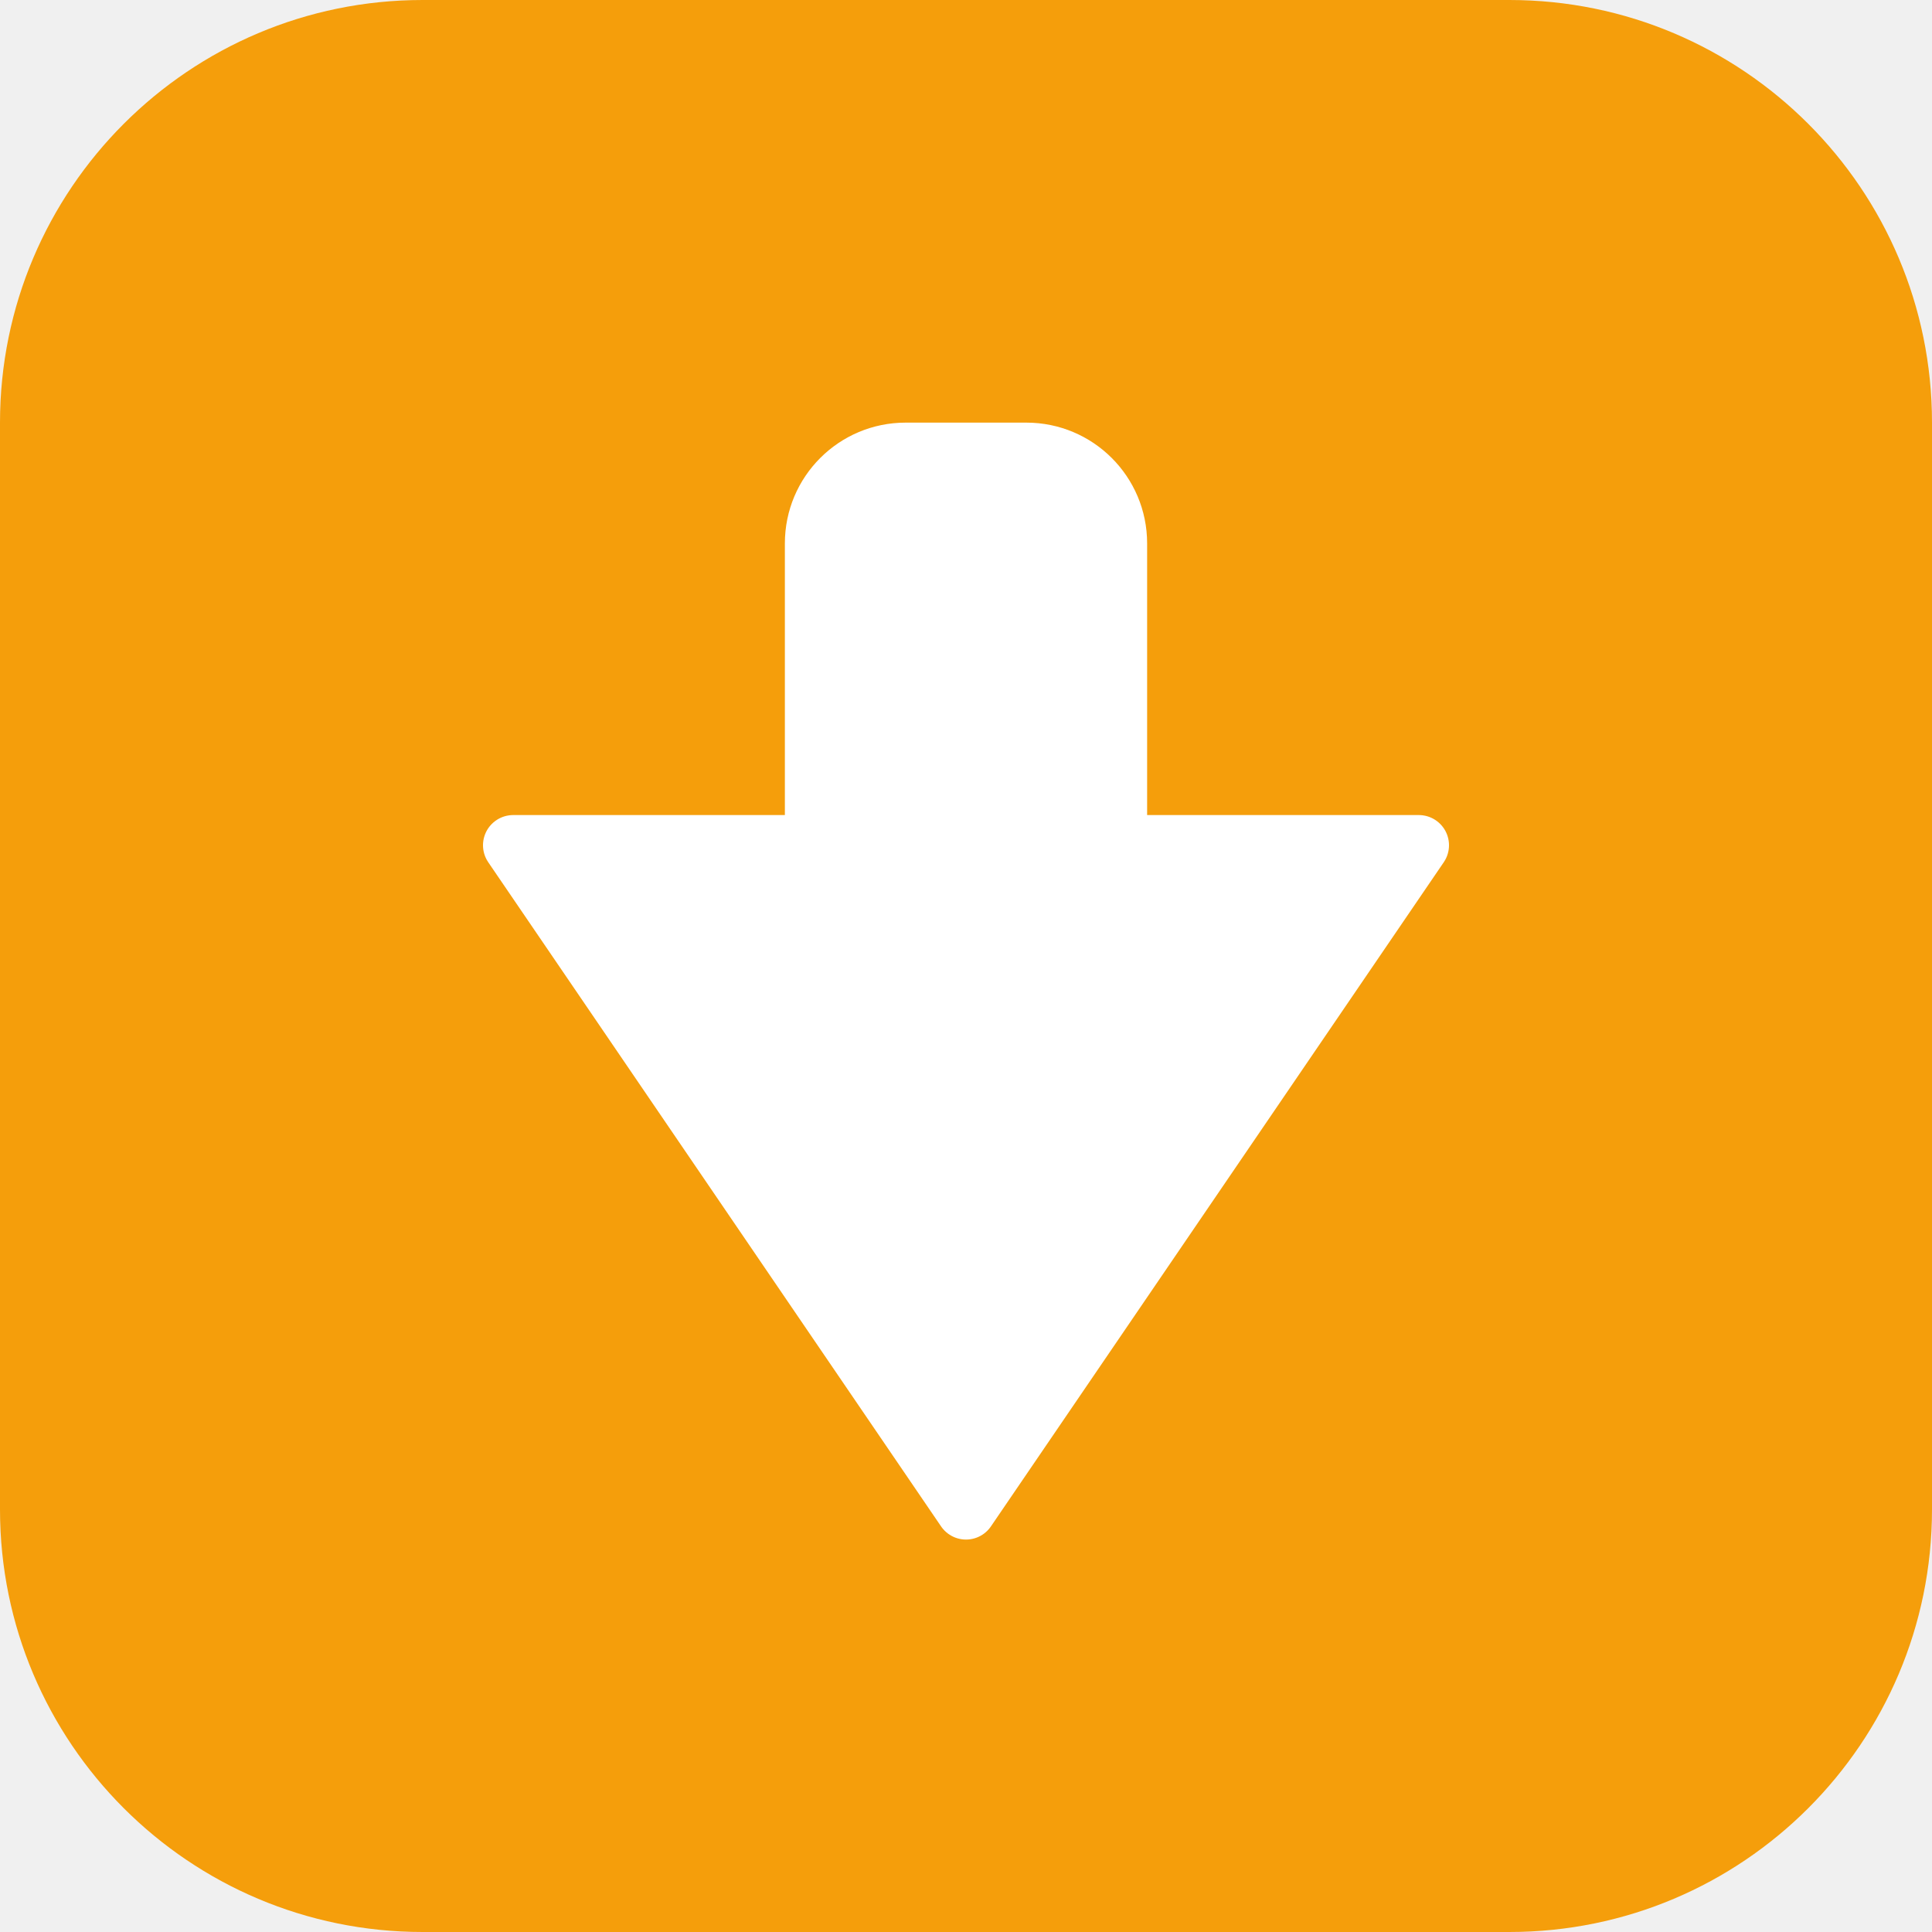
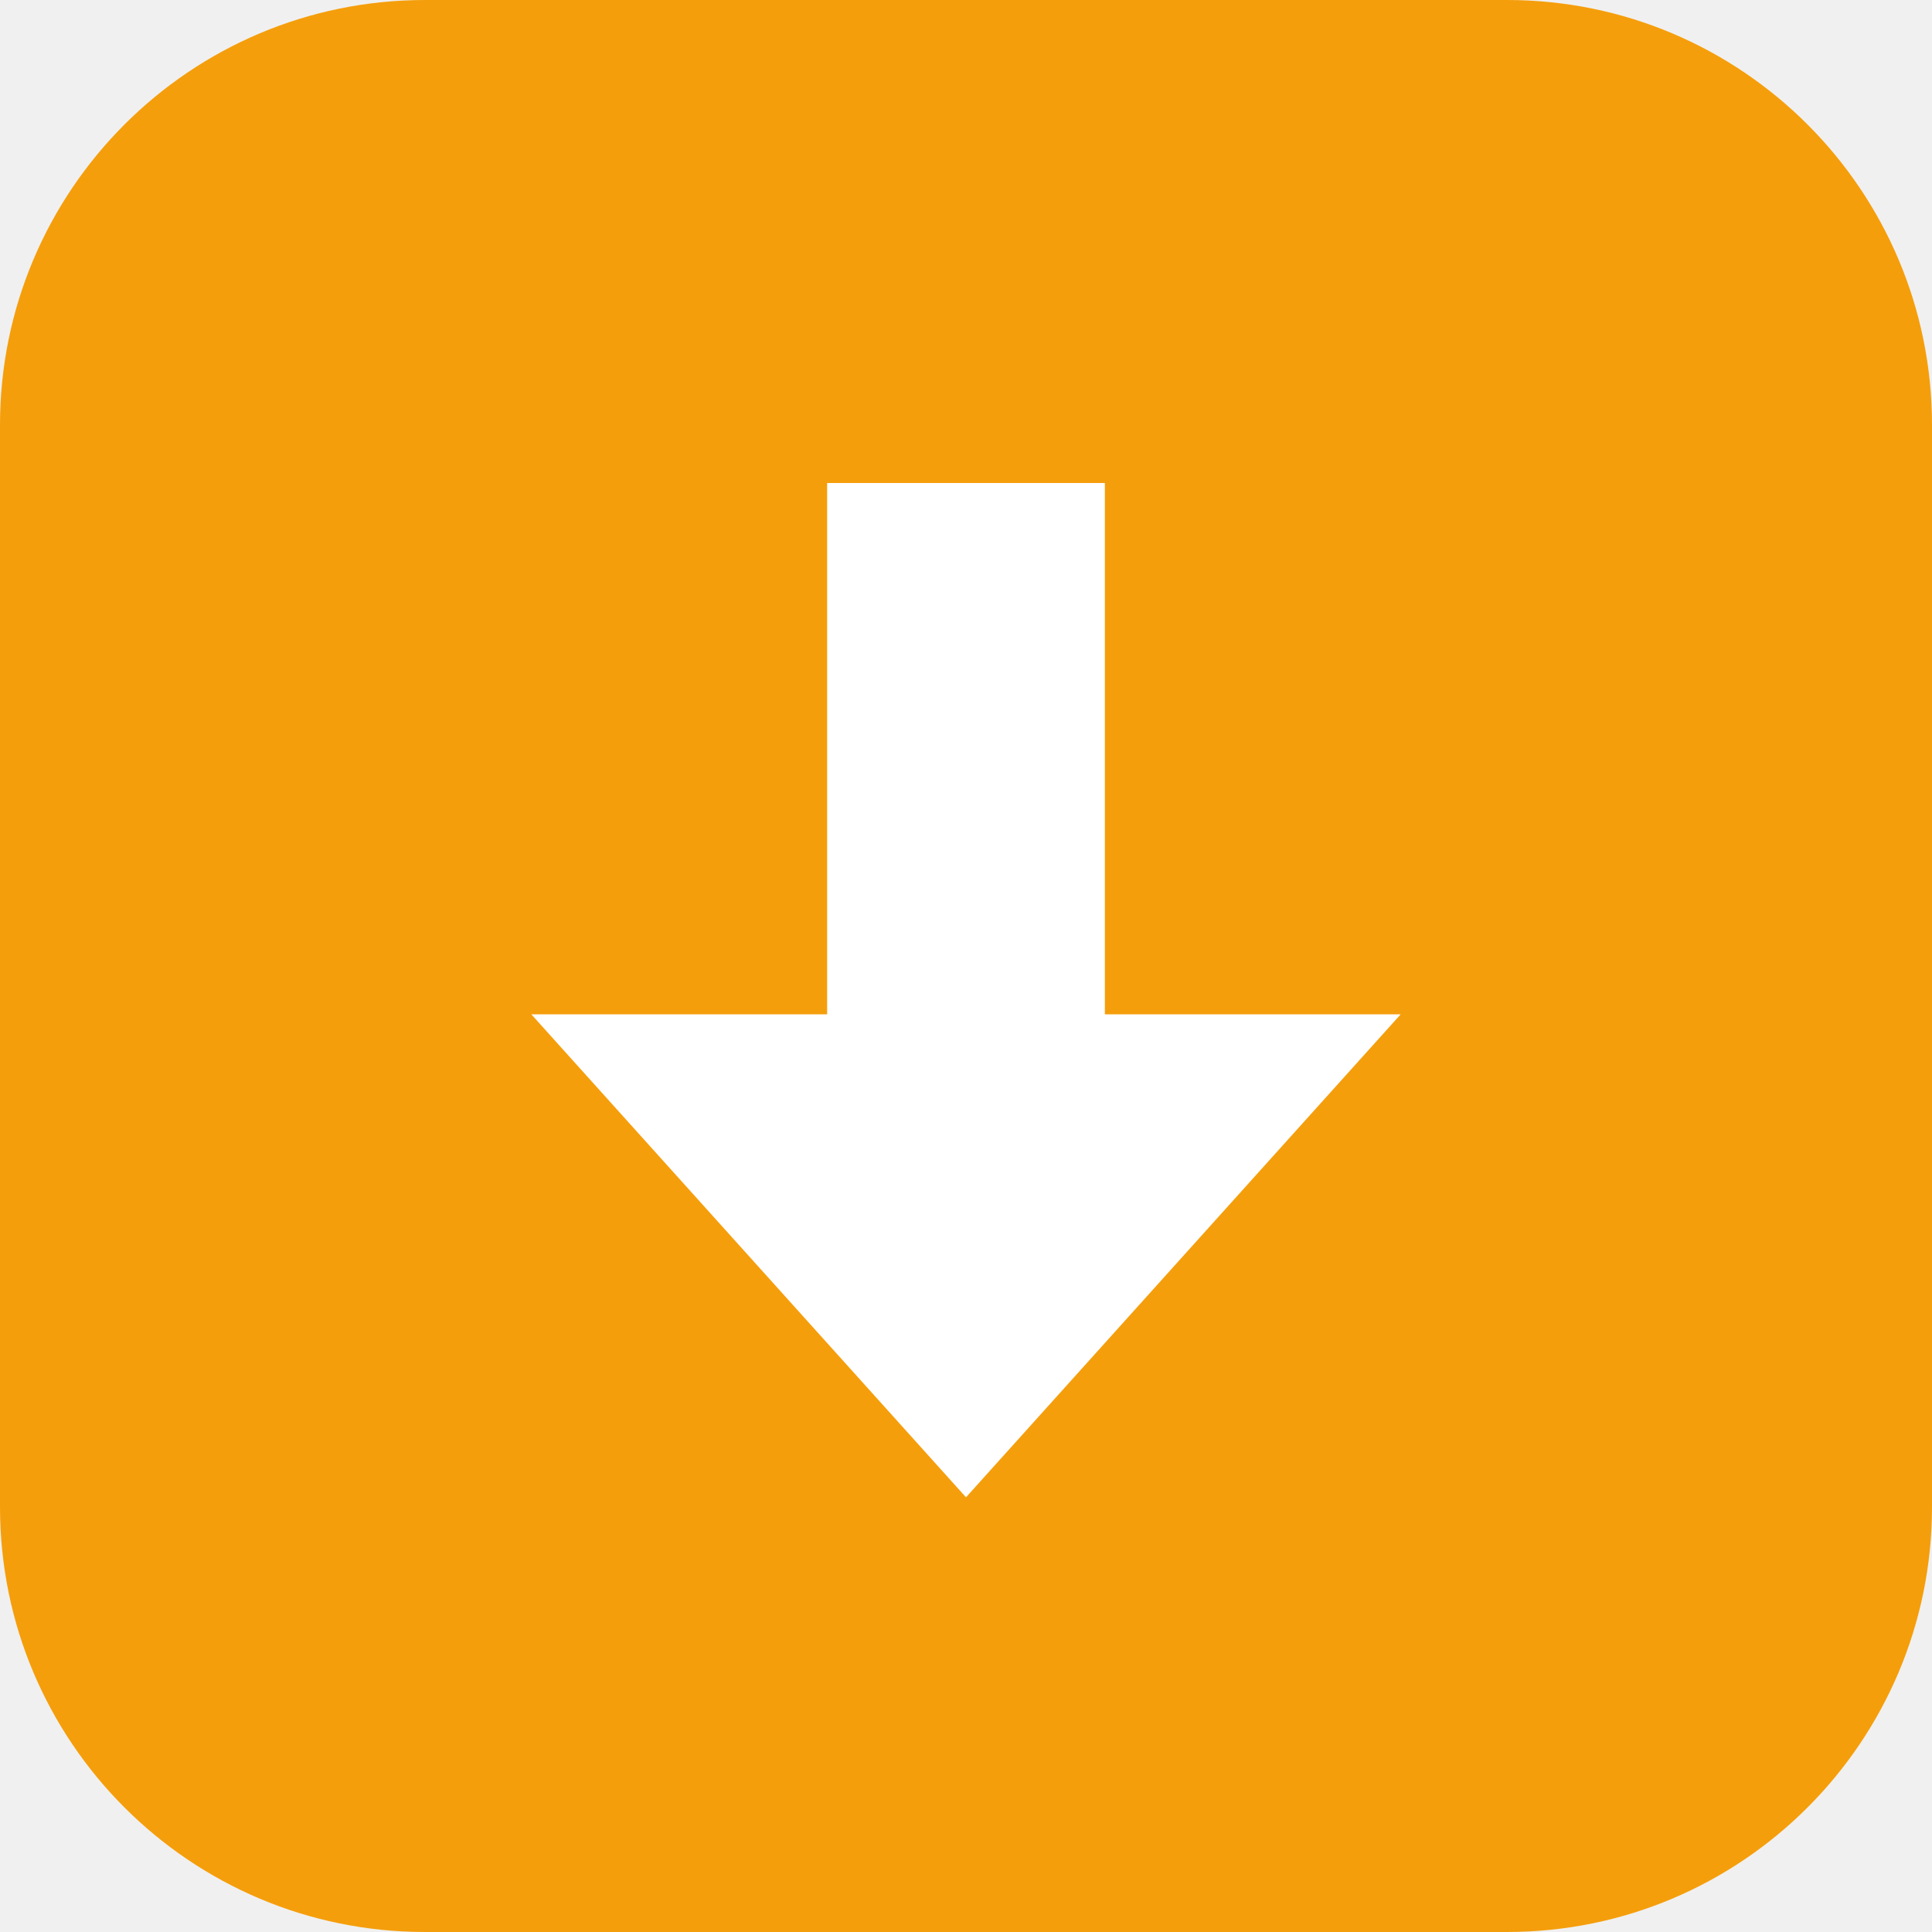
<svg xmlns="http://www.w3.org/2000/svg" width="128" height="128" viewBox="0 0 128 128">
-   <rect width="128" height="128" rx="28" fill="#F59E0B" />
-   <g fill="#ffffff" stroke="#ffffff" stroke-width="4" stroke-linejoin="round">
-     <rect x="54" y="30" width="20" height="34" rx="6" />
-     <polygon points="34,56 94,56 64,100" />
-   </g>
+   <rect width="128" height="128" rx="28.16" fill="#F59E0B" />
+   <polygon fill="#ffffff" points="54.8,32 73.2,32 73.2,67.2 78.4,67.2 92.8,67.2 64,99.2 35.2,67.2 49.6,67.2 54.8,67.2" />
</svg>
